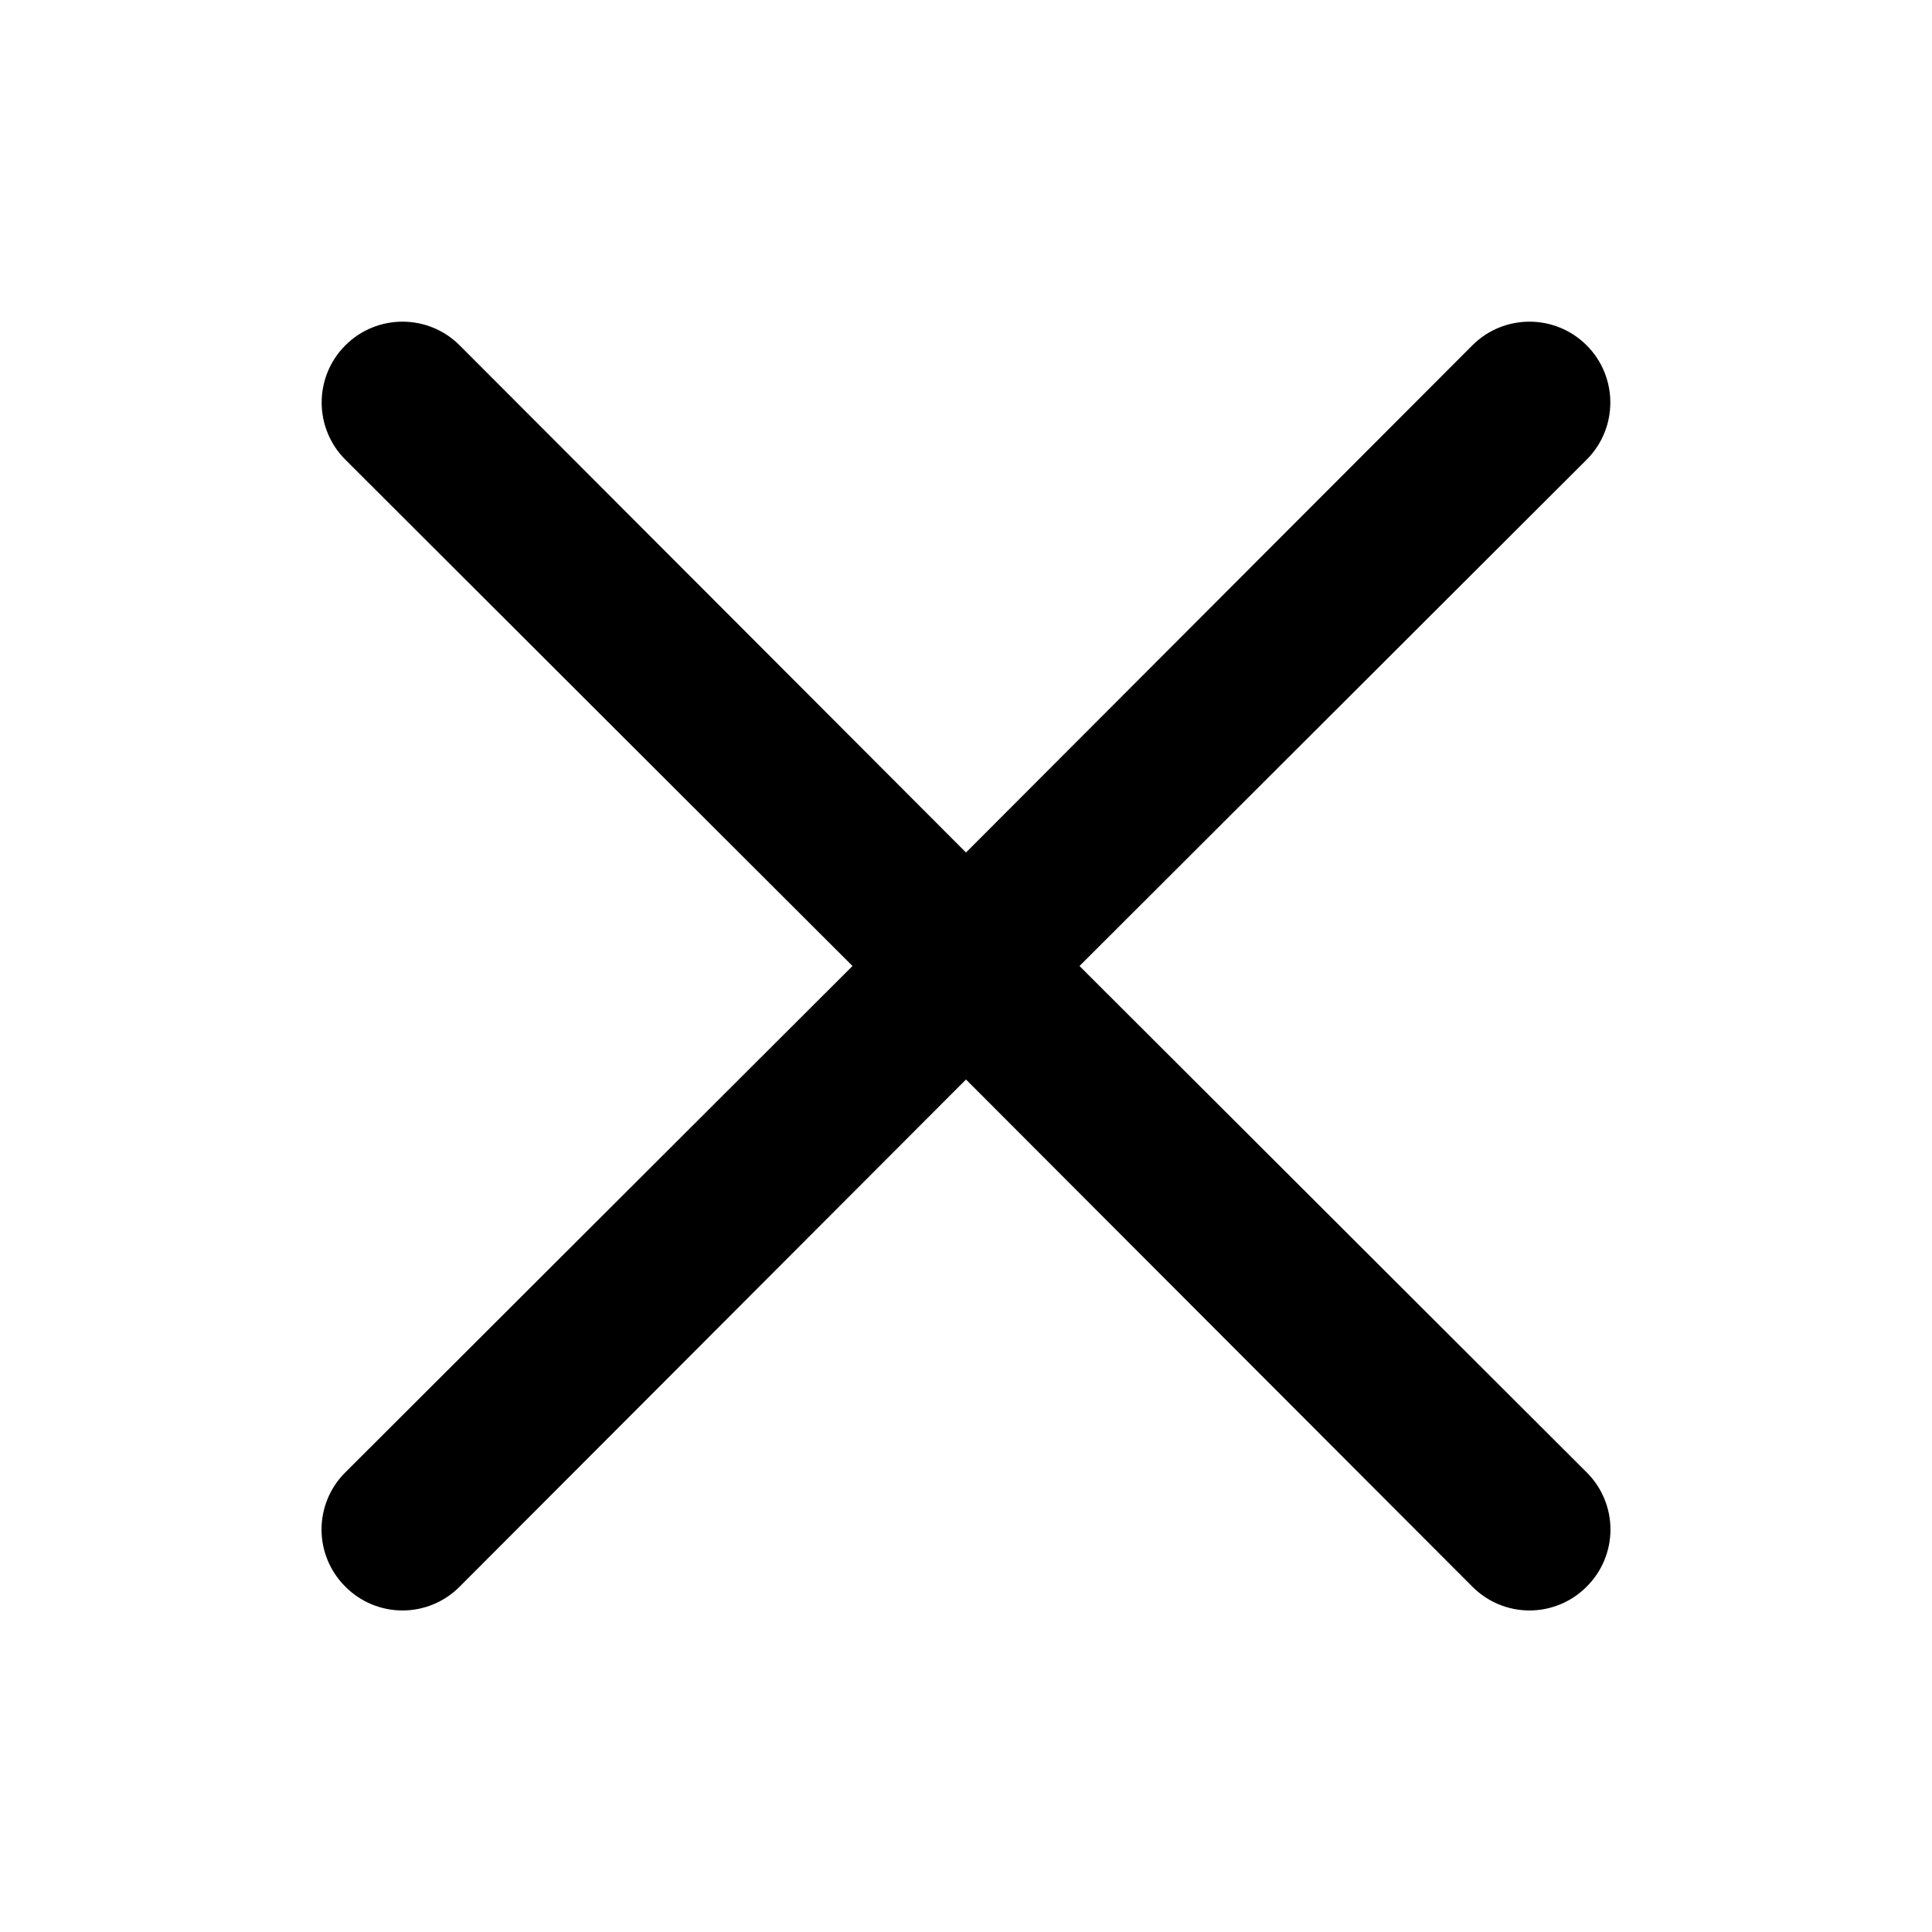
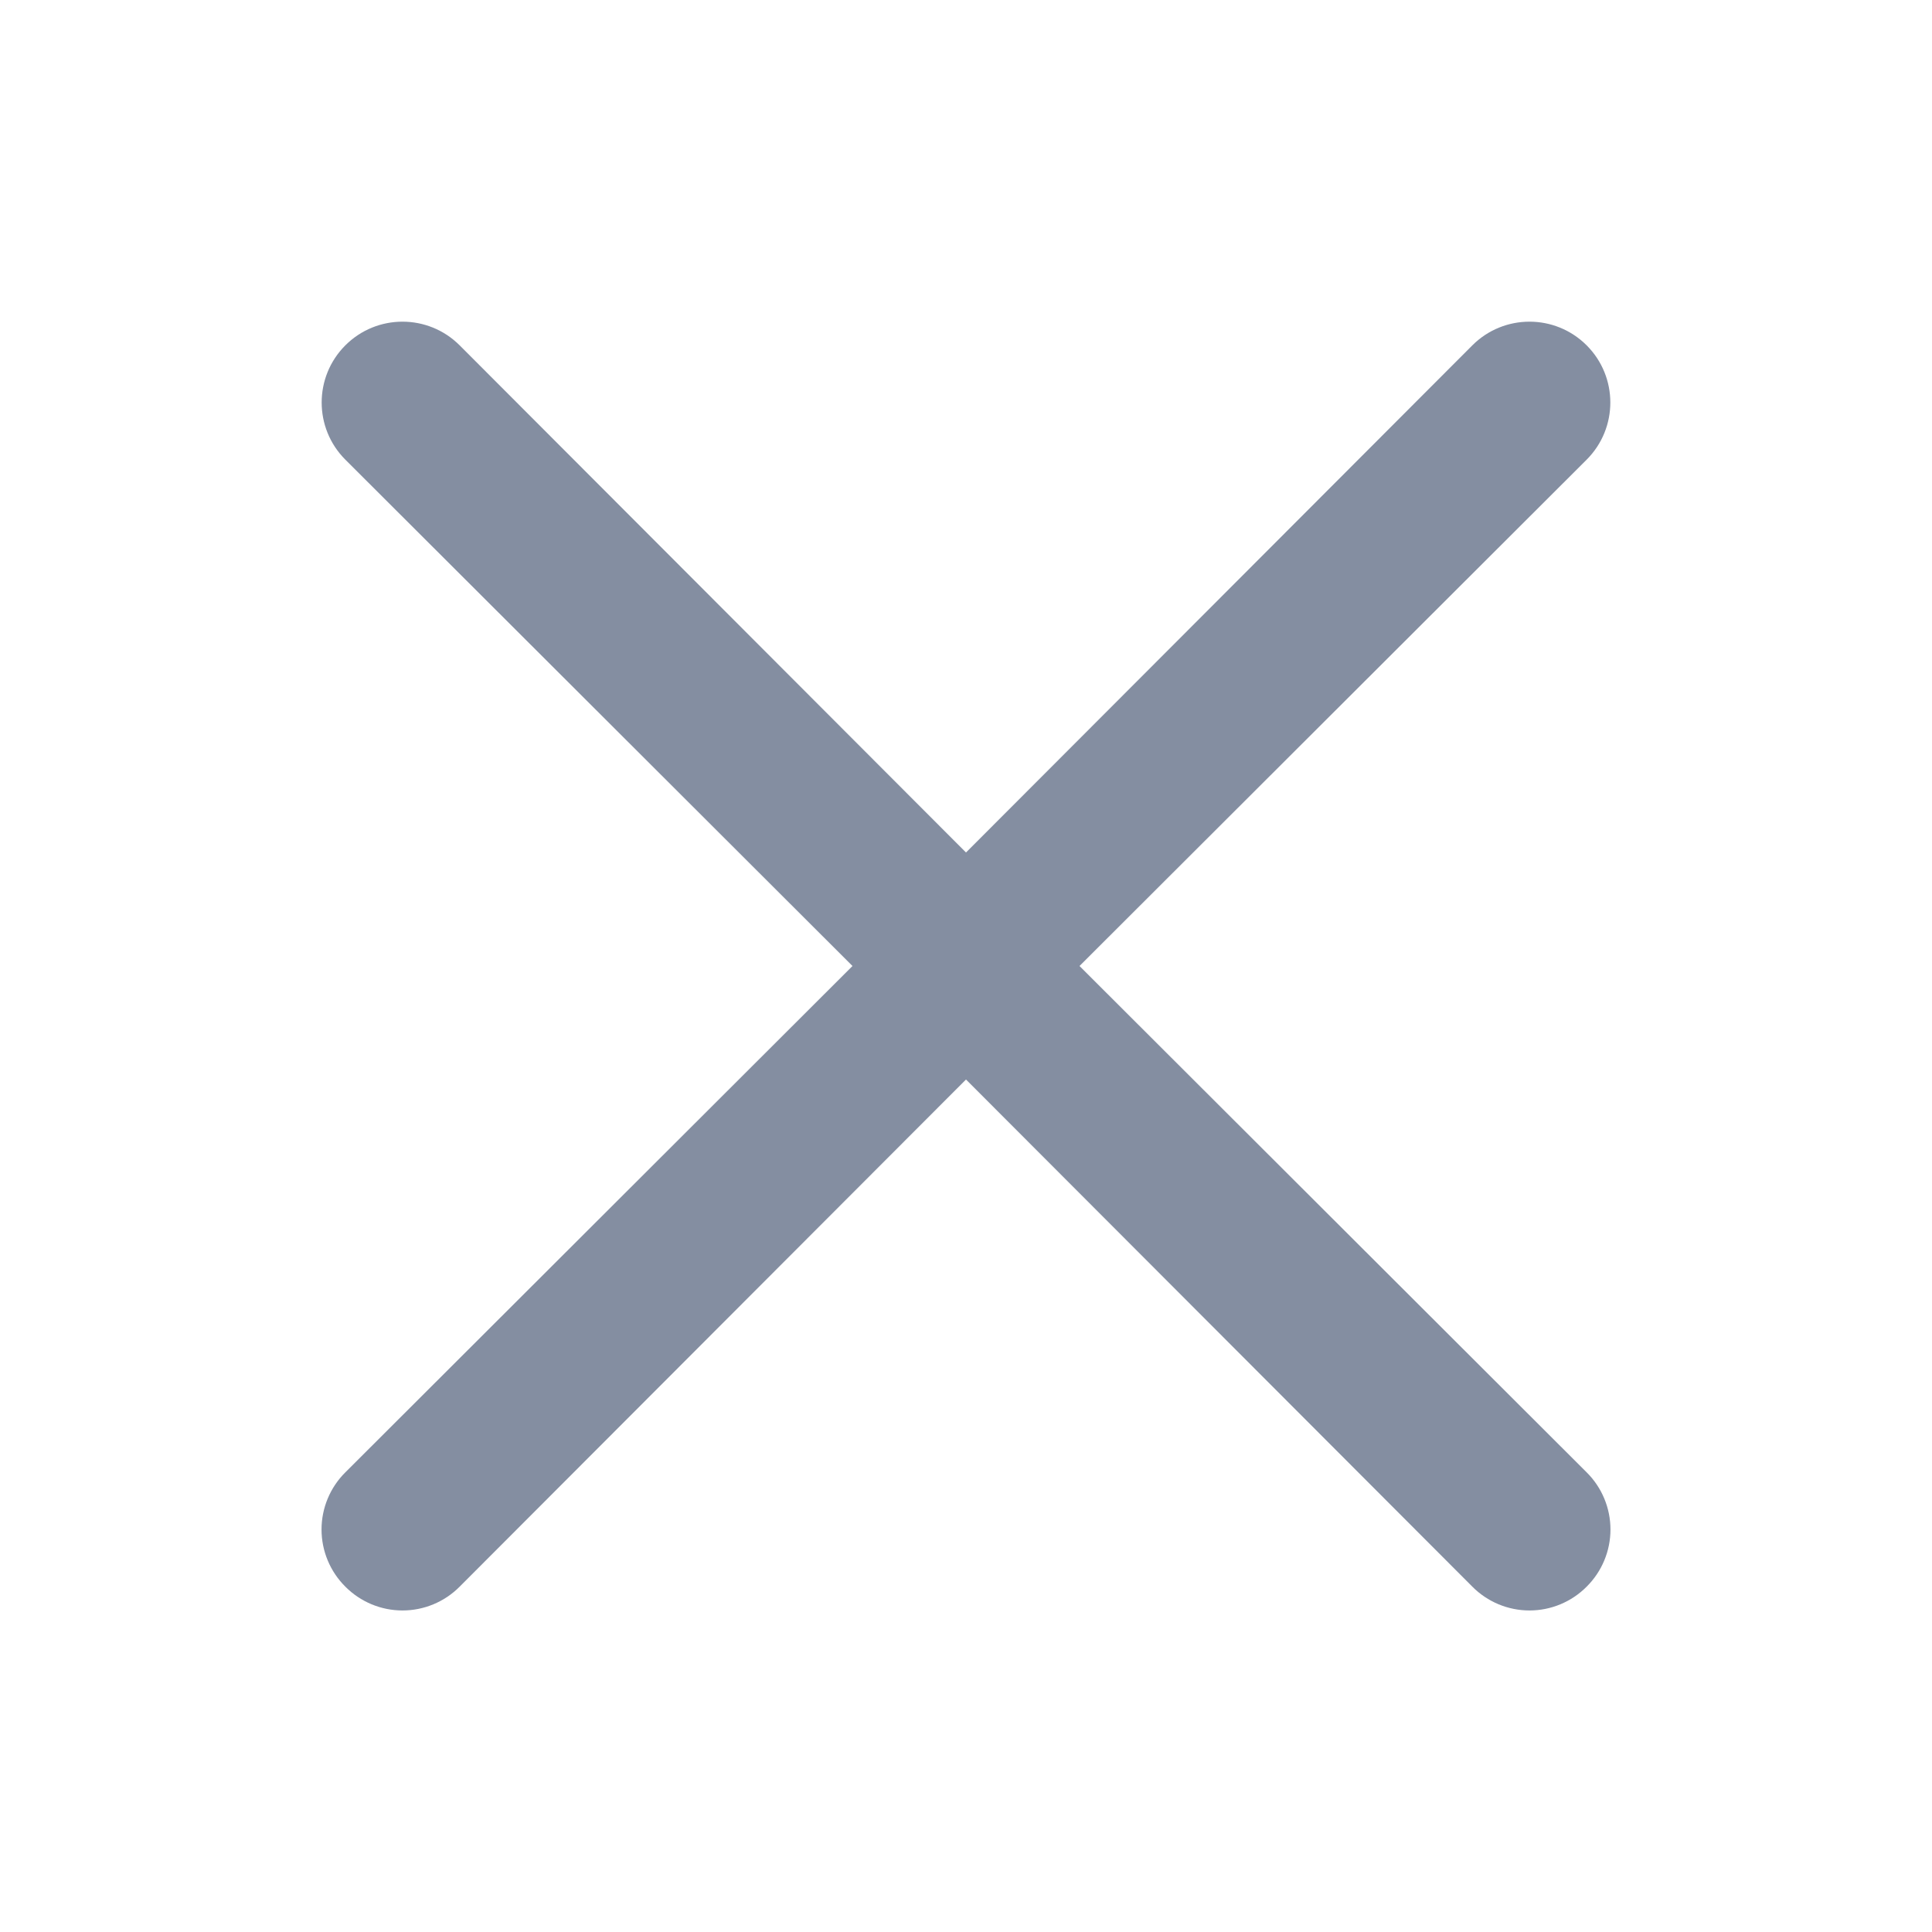
- <svg xmlns="http://www.w3.org/2000/svg" width="30px" viewBox="0 0 24 24">
-   <path d="M13.41,12l6.3-6.29a1,1,0,1,0-1.42-1.42L12,10.59,5.71,4.29A1,1,0,0,0,4.29,5.71L10.59,12l-6.3,6.29a1,1,0,0,0,0,1.42,1,1,0,0,0,1.42,0L12,13.41l6.29,6.3a1,1,0,0,0,1.42,0,1,1,0,0,0,0-1.42Z" />
+ <svg xmlns="http://www.w3.org/2000/svg" width="22px" viewBox="0 0 24 24">
+   <path fill="#848EA1" d="M13.41,12l6.3-6.29a1,1,0,1,0-1.42-1.42L12,10.59,5.71,4.29A1,1,0,0,0,4.29,5.71L10.59,12l-6.3,6.29a1,1,0,0,0,0,1.42,1,1,0,0,0,1.42,0L12,13.41l6.29,6.3a1,1,0,0,0,1.42,0,1,1,0,0,0,0-1.42Z" />
</svg>
